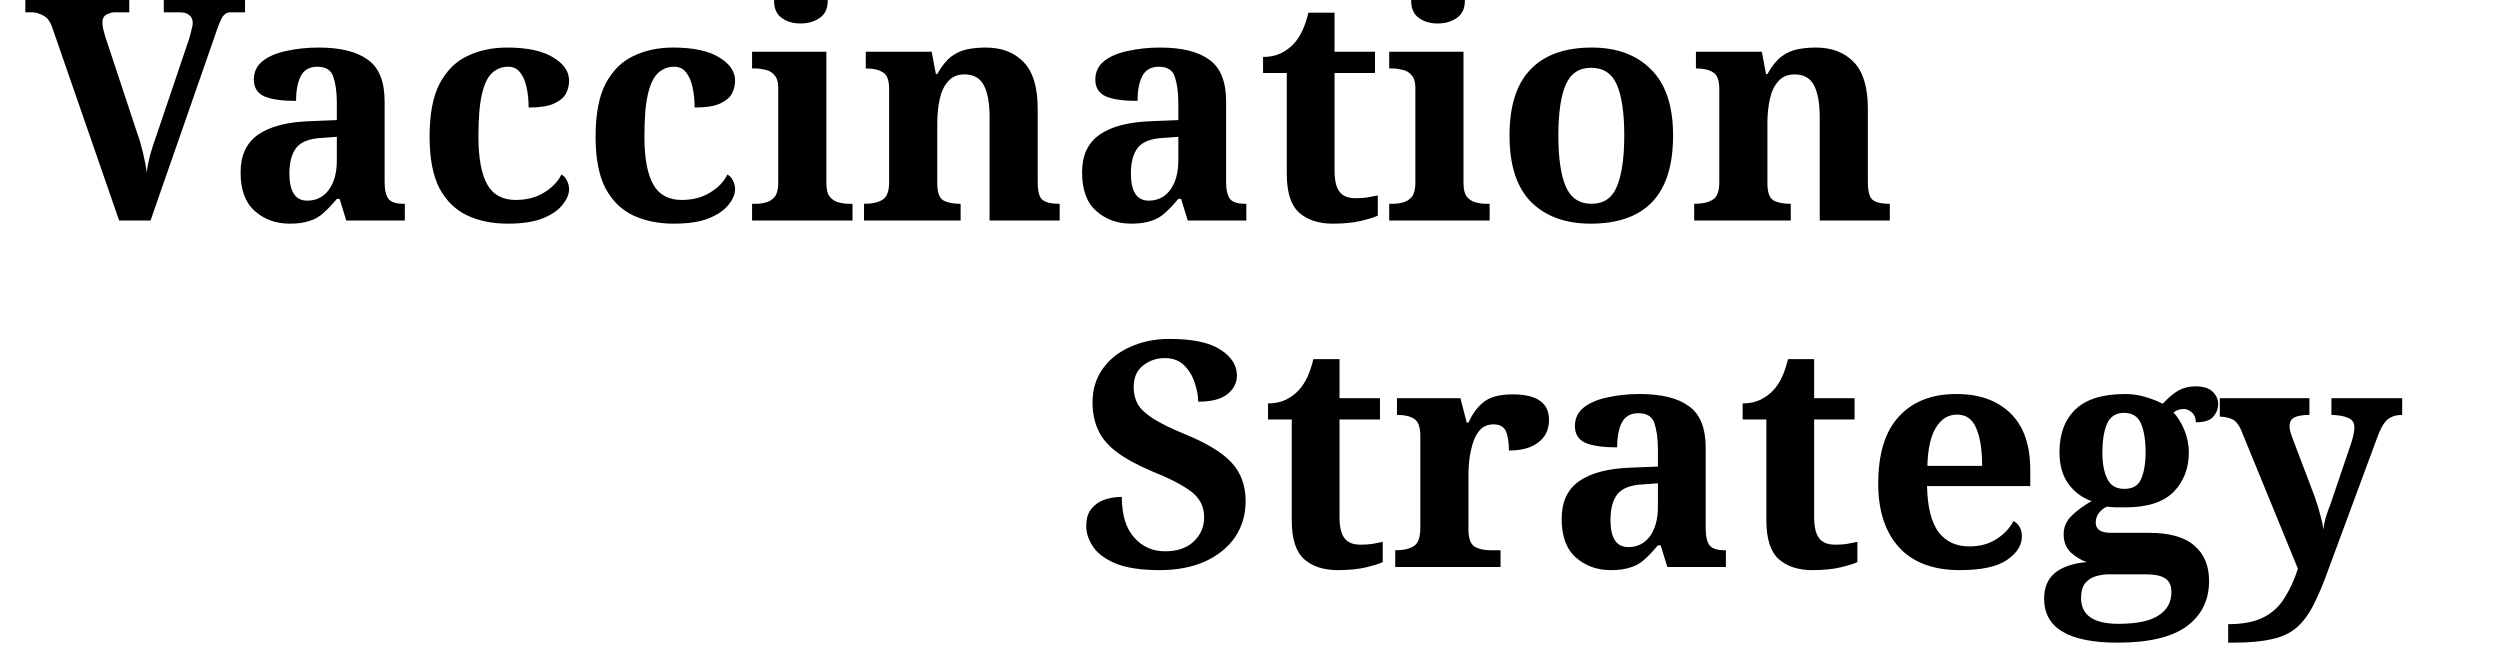
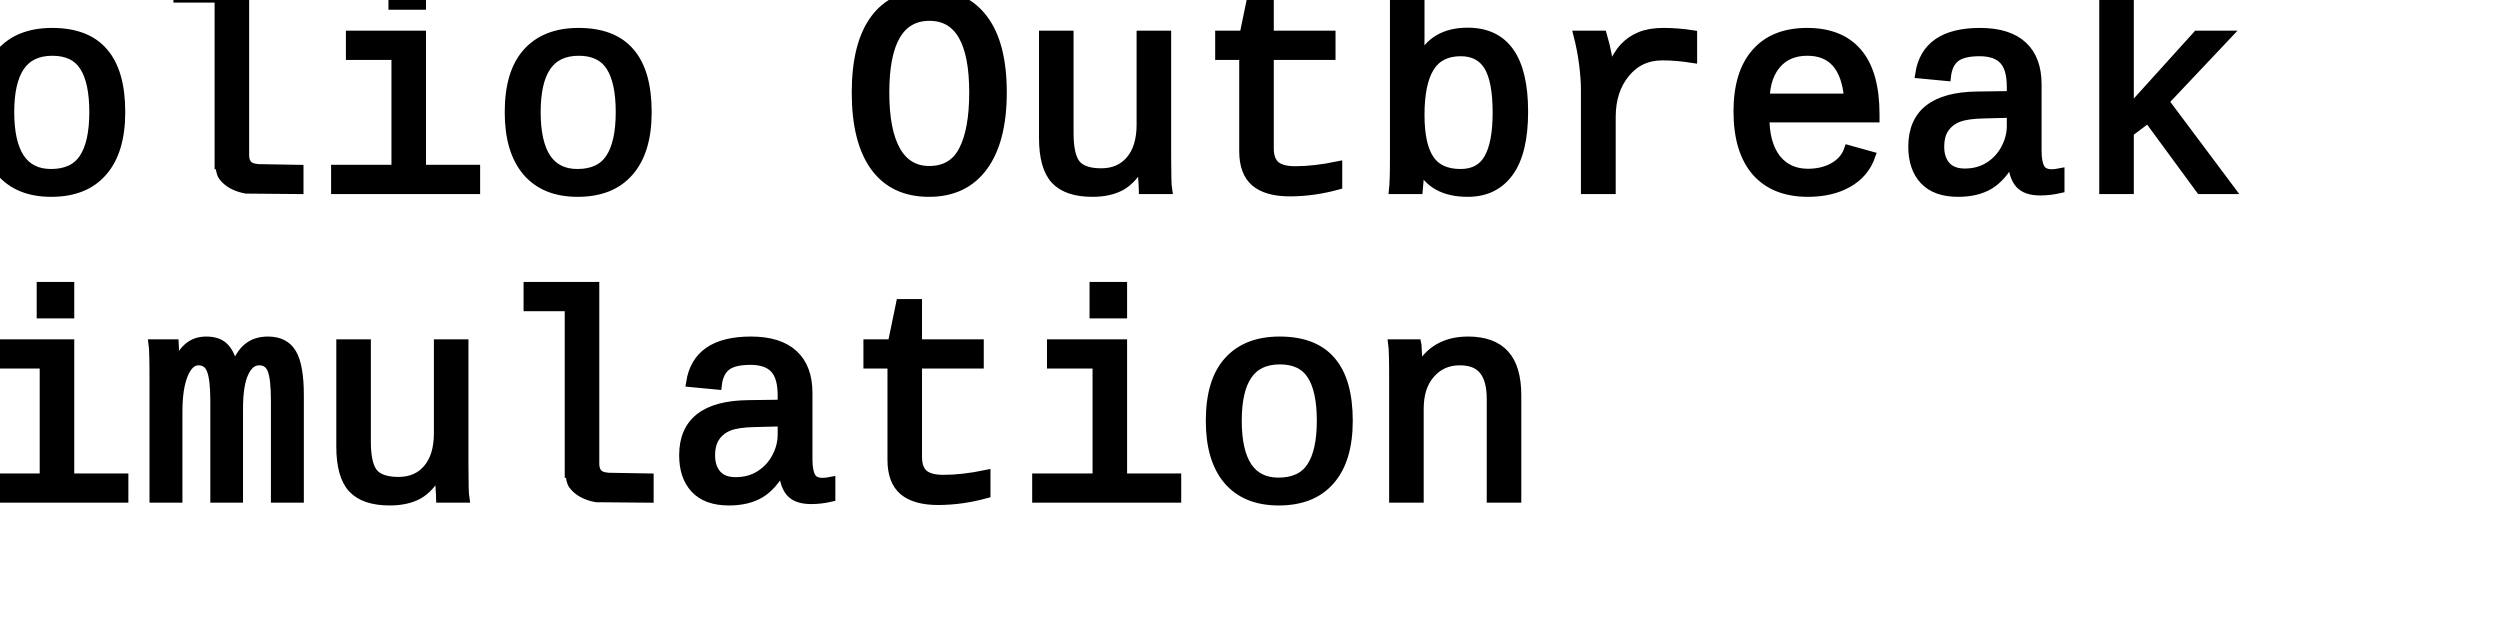
- <svg xmlns="http://www.w3.org/2000/svg" width="112.014mm" height="28.951mm" viewBox="0 0 112.014 28.951" version="1.1" id="svg1">
+ <svg xmlns="http://www.w3.org/2000/svg" width="168.906mm" height="42.781mm" viewBox="0 0 168.906 42.781" version="1.1" id="svg1">
  <defs id="defs1" />
-   <g id="layer1" transform="translate(-39.54845,-25.79912)">
-     <text xml:space="preserve" style="font-style:normal;font-variant:normal;font-weight:bold;font-stretch:normal;font-size:14.111px;line-height:1.1;font-family:Constantia;-inkscape-font-specification:'Constantia, Bold';font-variant-ligatures:normal;font-variant-caps:normal;font-variant-numeric:normal;font-variant-east-asian:normal;text-align:center;letter-spacing:0px;text-anchor:middle;opacity:1;fill:#000000;fill-opacity:1;fill-rule:nonzero;stroke:#000000;stroke-width:0;stroke-linejoin:bevel;stroke-dasharray:none;paint-order:markers stroke fill" x="95.476" y="35.68" id="text1">
-       <tspan style="font-style:normal;font-variant:normal;font-weight:bold;font-stretch:normal;font-size:14.111px;font-family:Constantia;-inkscape-font-specification:'Constantia, Bold';font-variant-ligatures:normal;font-variant-caps:normal;font-variant-numeric:normal;font-variant-east-asian:normal;fill:#000000;fill-opacity:1;fill-rule:nonzero;stroke:#000000;stroke-width:0;stroke-dasharray:none" x="95.476" y="35.68" id="tspan2">Vaccination</tspan>
-       <tspan style="font-style:normal;font-variant:normal;font-weight:bold;font-stretch:normal;font-size:14.111px;font-family:Constantia;-inkscape-font-specification:'Constantia, Bold';font-variant-ligatures:normal;font-variant-caps:normal;font-variant-numeric:normal;font-variant-east-asian:normal;fill:#000000;fill-opacity:1;fill-rule:nonzero;stroke:#000000;stroke-width:0;stroke-dasharray:none" x="95.476" y="51.202" id="tspan3">                 Strategy</tspan>
+   <g id="layer1" transform="translate(-16.22867,-12.80601)">
+     <text xml:space="preserve" style="font-style:normal;font-variant:normal;font-weight:normal;font-stretch:normal;font-size:19.756px;line-height:1;font-family:moz;-inkscape-font-specification:moz;text-align:center;text-anchor:middle;fill:#000000;fill-opacity:1;stroke:#000000;stroke-width:0.6;stroke-linecap:butt;stroke-dasharray:none;paint-order:markers stroke fill" x="97.789" y="25.617" id="text1">
+       <tspan style="font-style:normal;font-variant:normal;font-weight:normal;font-stretch:normal;font-family:'Courier New';-inkscape-font-specification:'Courier New';fill:#000000;stroke:#000000;stroke-width:0.6;stroke-linecap:butt;stroke-dasharray:none;paint-order:markers stroke fill" x="97.789" y="25.617" id="tspan2">Polio Outbreak</tspan>
+     </text>
+     <text xml:space="preserve" style="font-style:normal;font-variant:normal;font-weight:normal;font-stretch:normal;font-size:19.756px;line-height:1;font-family:moz;-inkscape-font-specification:moz;text-align:center;text-anchor:middle;fill:#000000;fill-opacity:1;stroke:#000000;stroke-width:0.6;stroke-linecap:butt;stroke-dasharray:none;paint-order:markers stroke fill" x="74.021" y="46.468" id="text3">
+       <tspan id="tspan3" style="font-style:normal;font-variant:normal;font-weight:normal;font-stretch:normal;font-family:'Courier New';-inkscape-font-specification:'Courier New';fill:#000000;stroke:#000000;stroke-width:0.6;stroke-linecap:butt;stroke-dasharray:none;paint-order:markers stroke fill" x="74.021" y="46.468">Simulation</tspan>
    </text>
  </g>
</svg>
